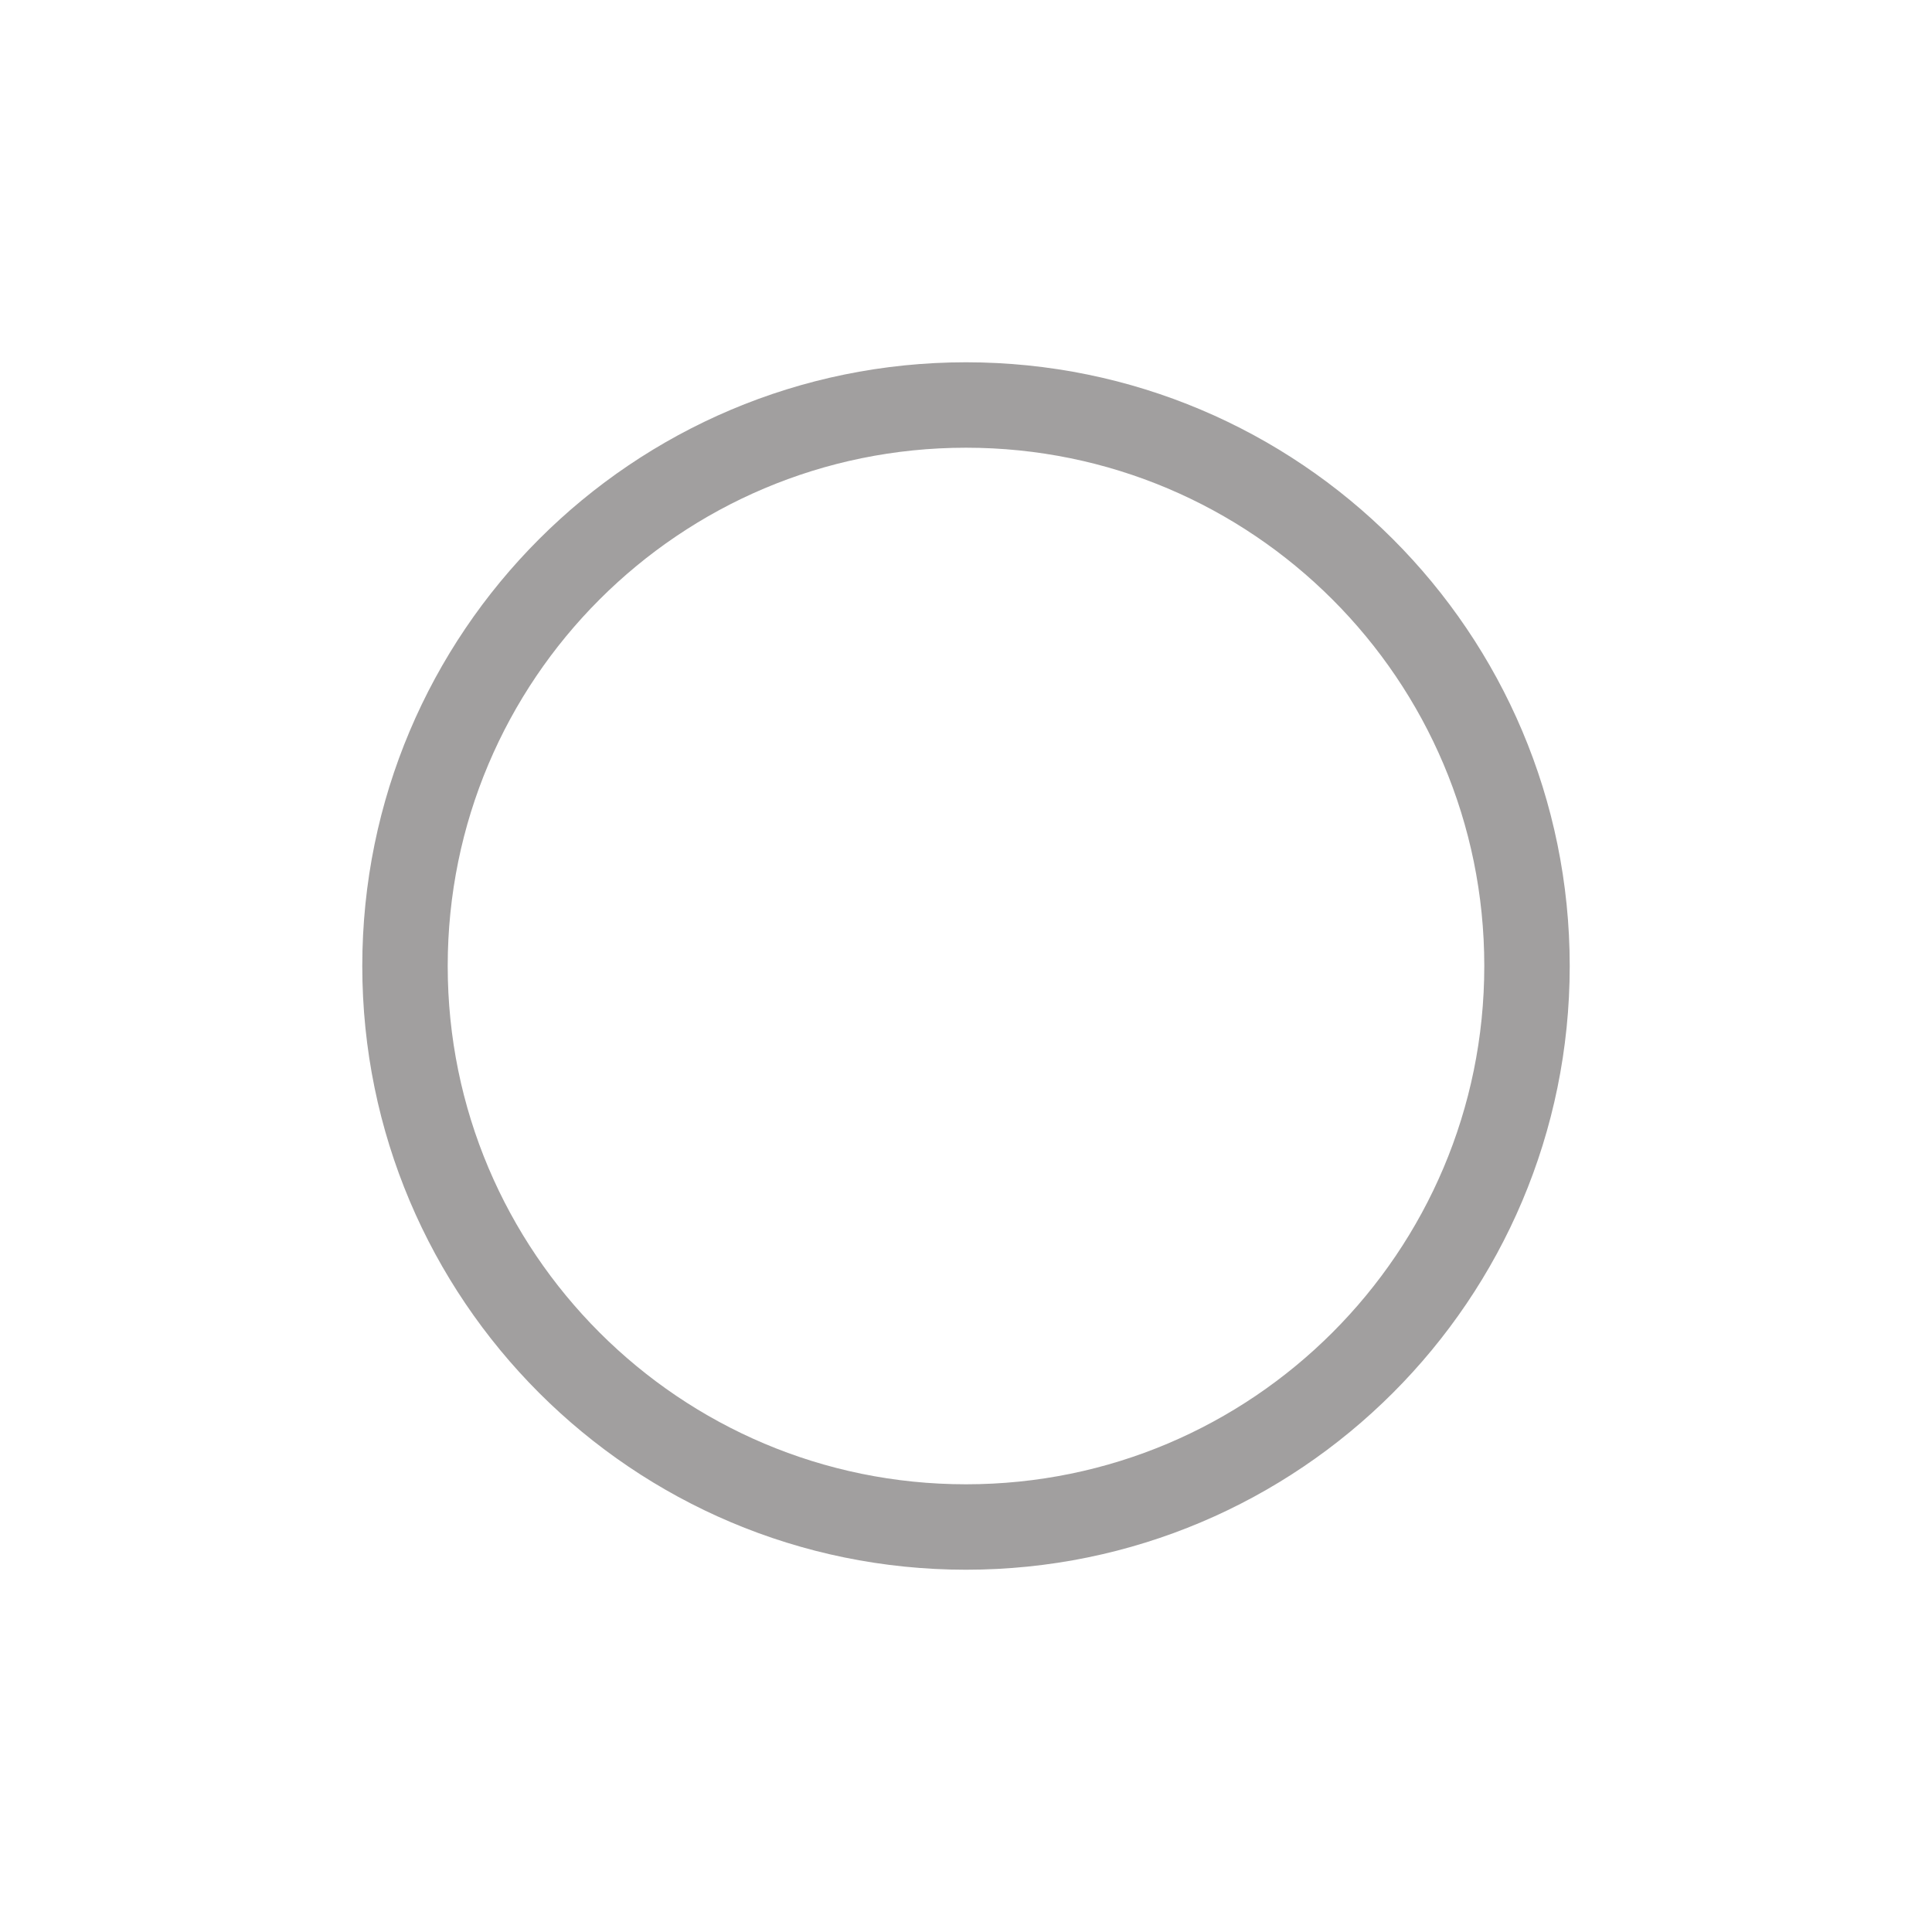
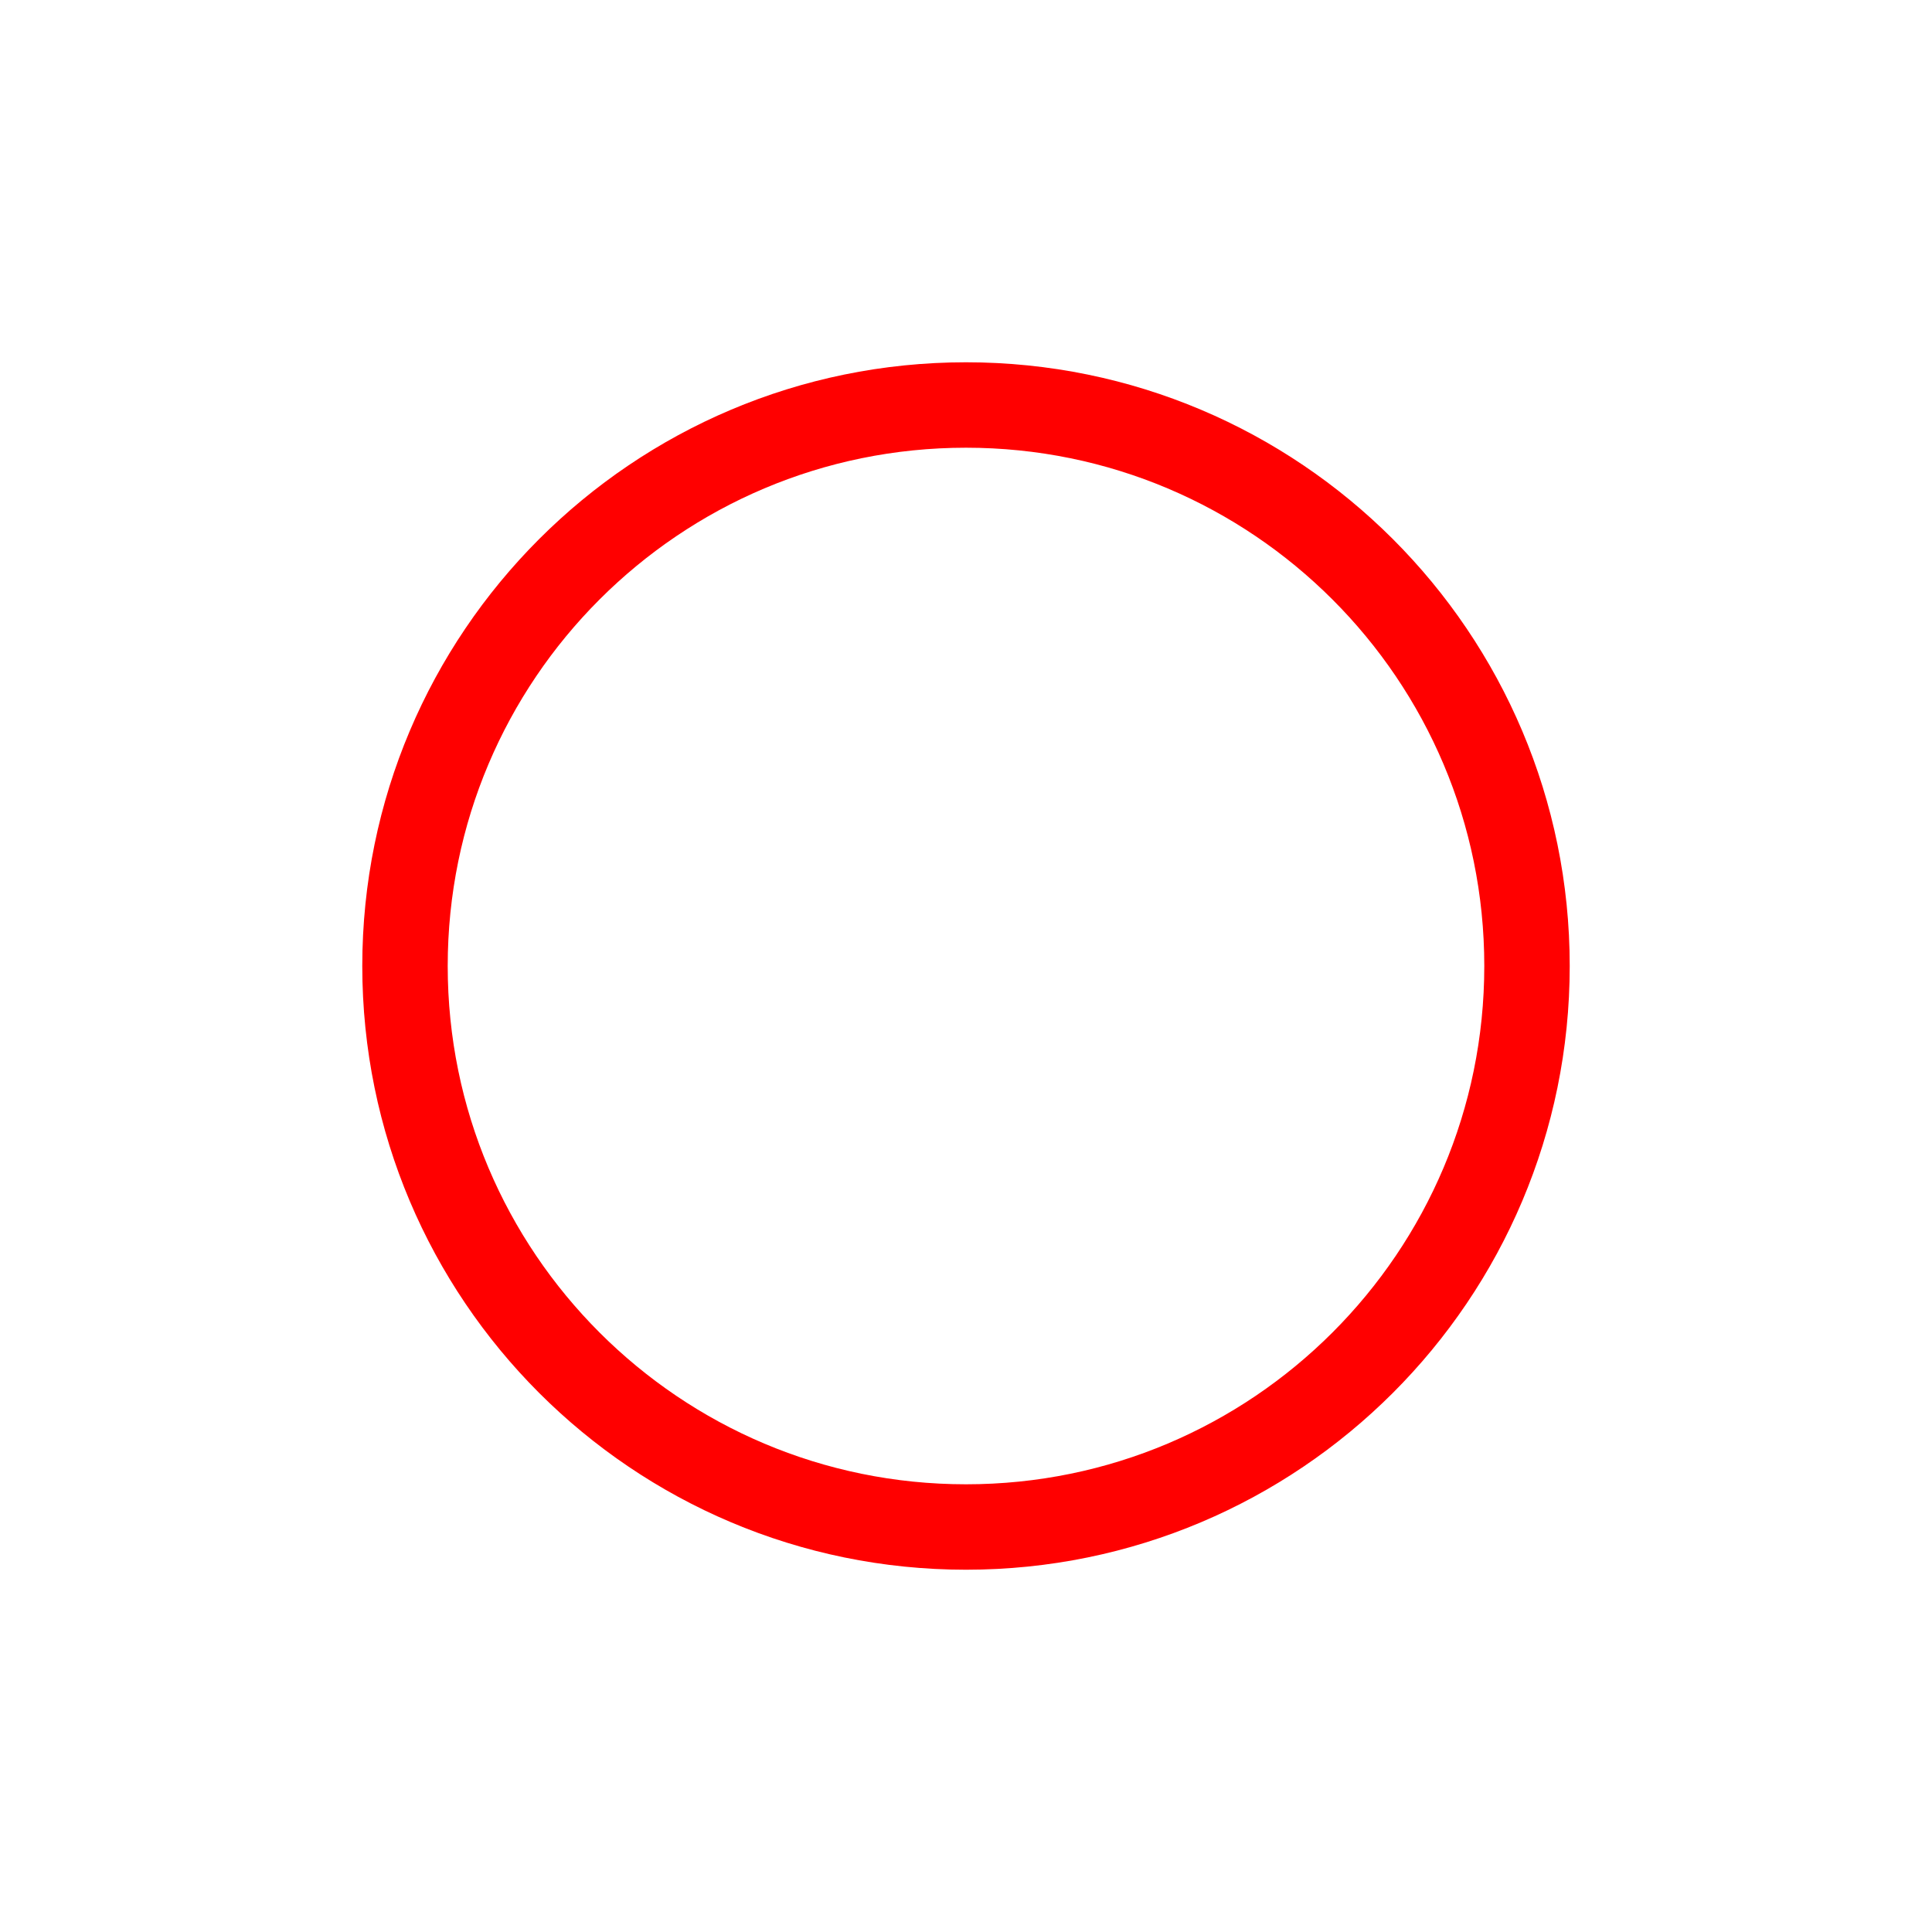
<svg xmlns="http://www.w3.org/2000/svg" width="32" height="32" viewBox="0 0 32 32" id="svg2" version="1.1">
  <defs id="defs4" />
  <g id="layer1" transform="translate(0,-1020.362)">
-     <circle style="opacity:1;fill:#000000;fill-opacity:0;stroke:#a19f9f;stroke-width:1.415;stroke-miterlimit:4;stroke-dasharray:none;stroke-opacity:1" id="path4138" cx="16" cy="1036.362" r="9.292" />
+     <circle style="opacity:1;fill:#000000;fill-opacity:0;stroke:#ff0000;stroke-width:1.415;stroke-miterlimit:4;stroke-dasharray:none;stroke-opacity:1" id="path4138" cx="16" cy="1036.362" r="9.292" />
  </g>
</svg>
